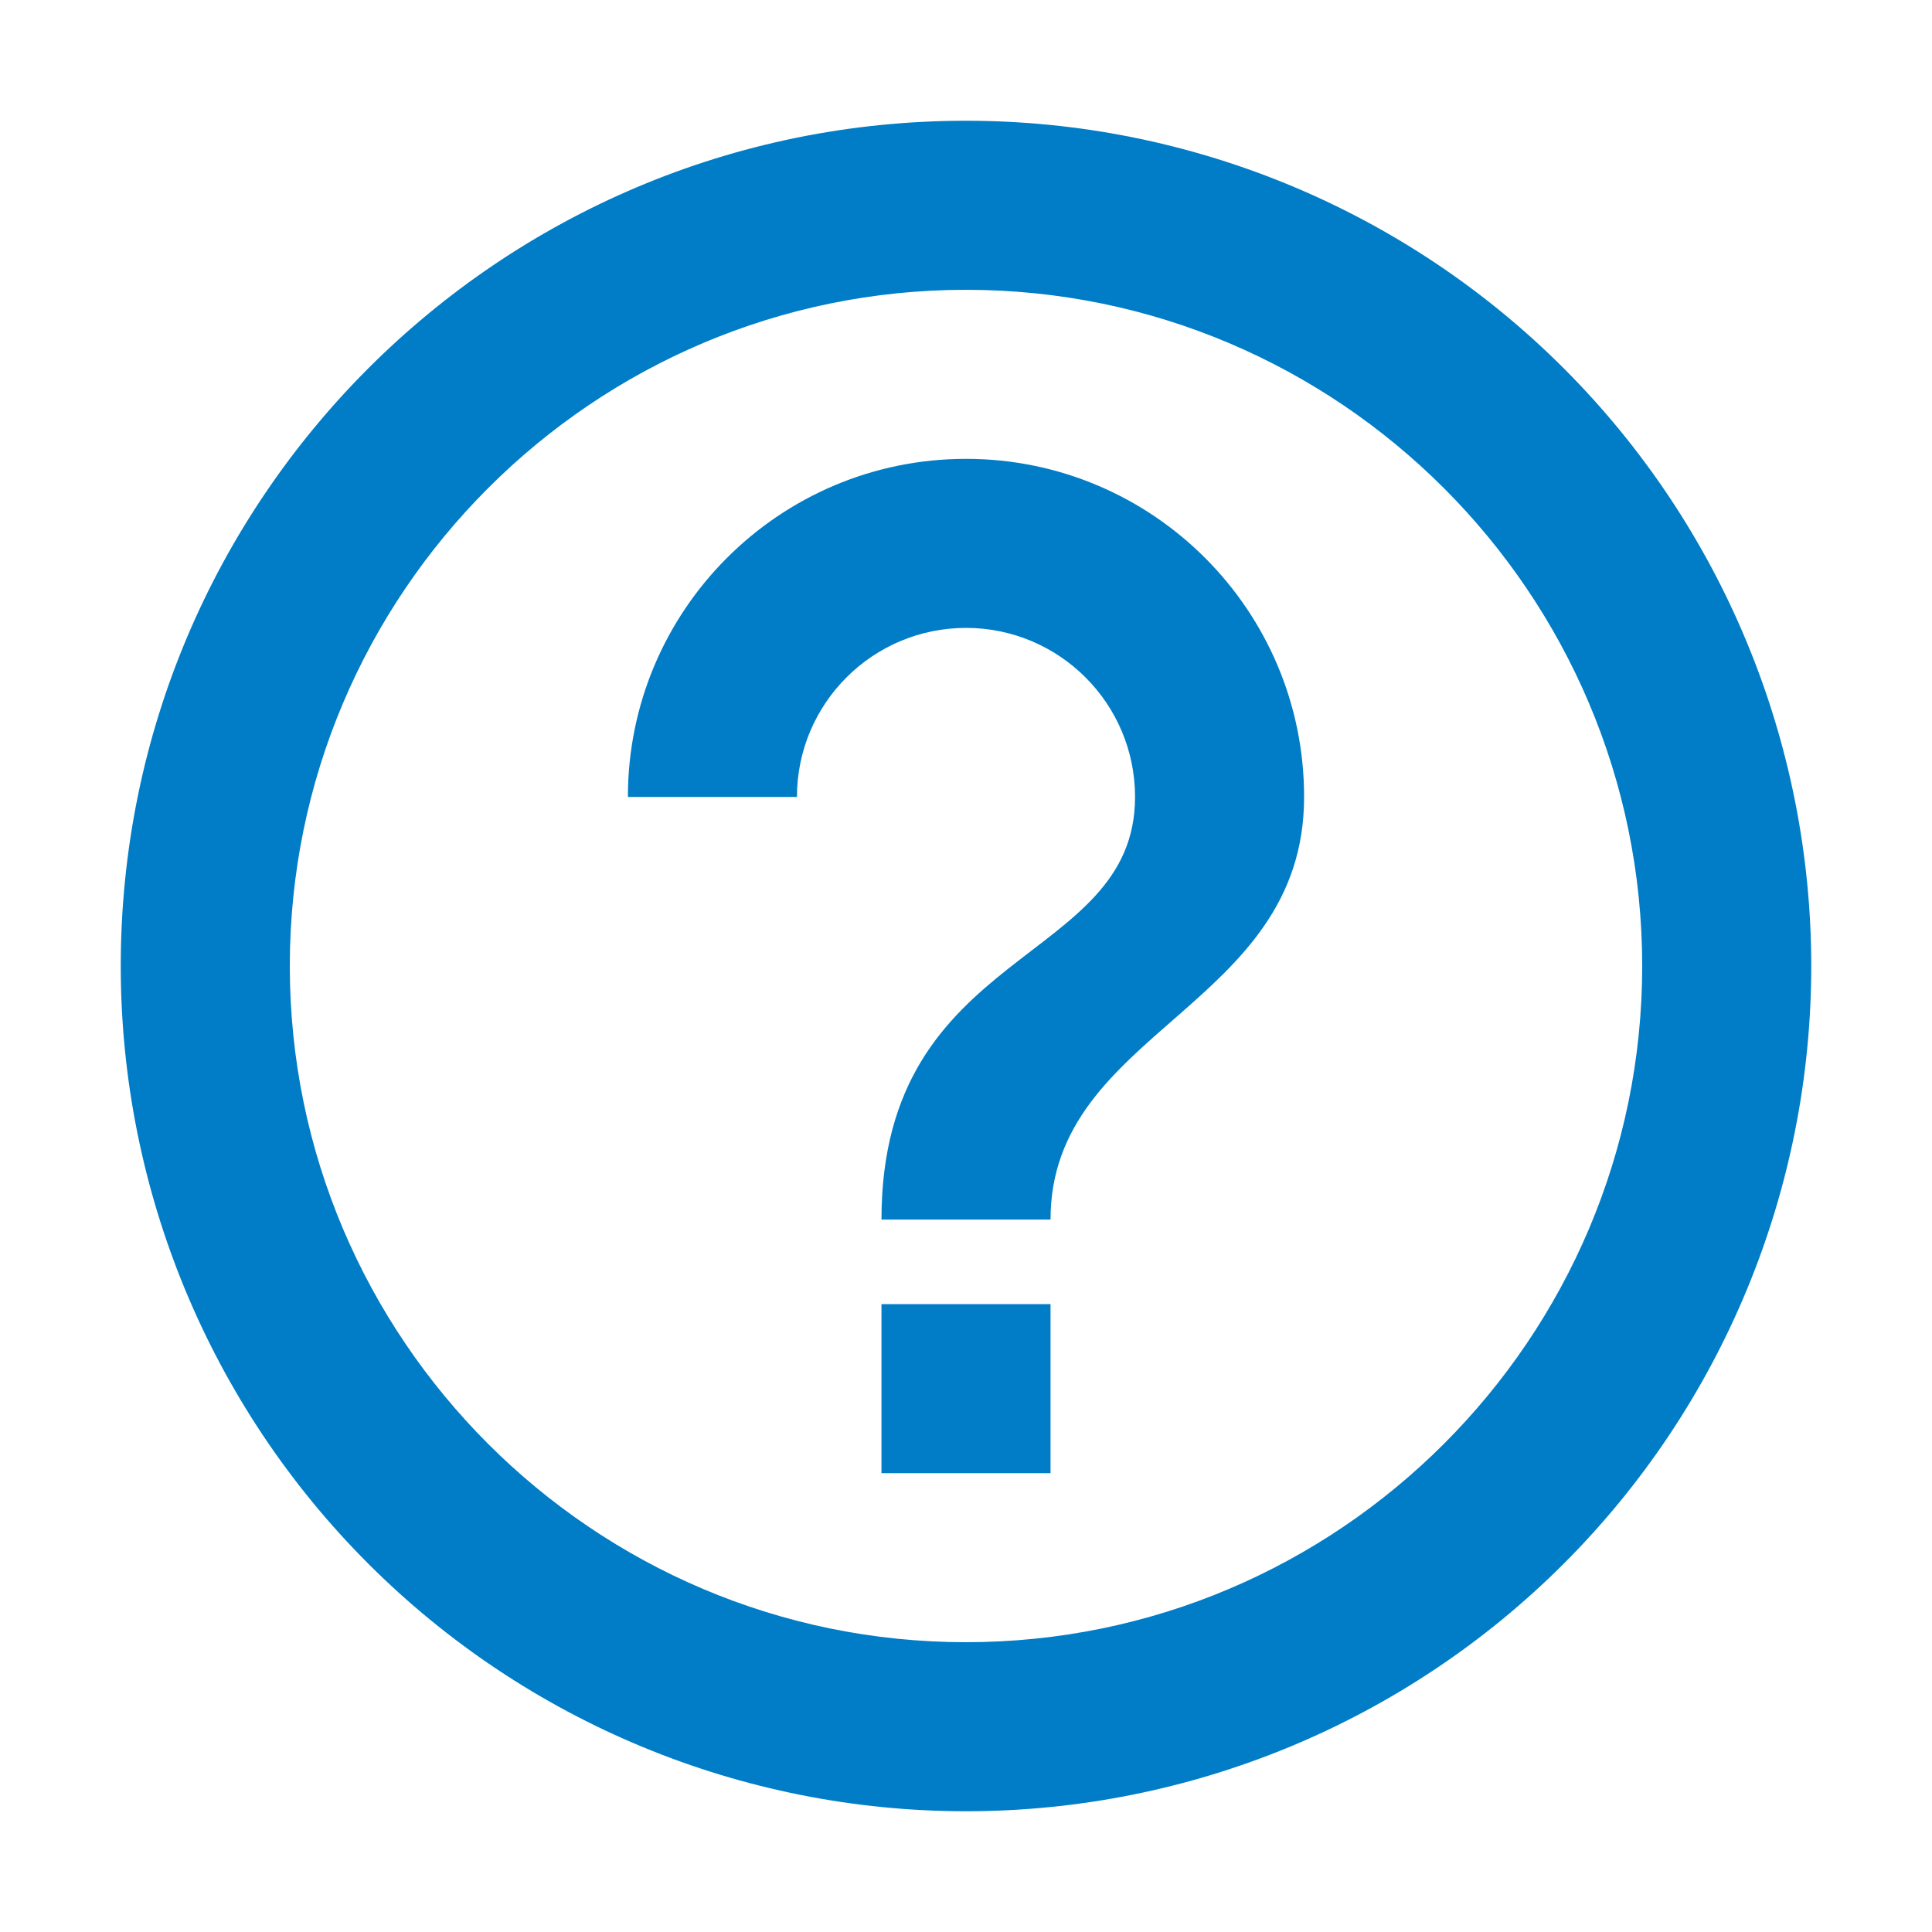
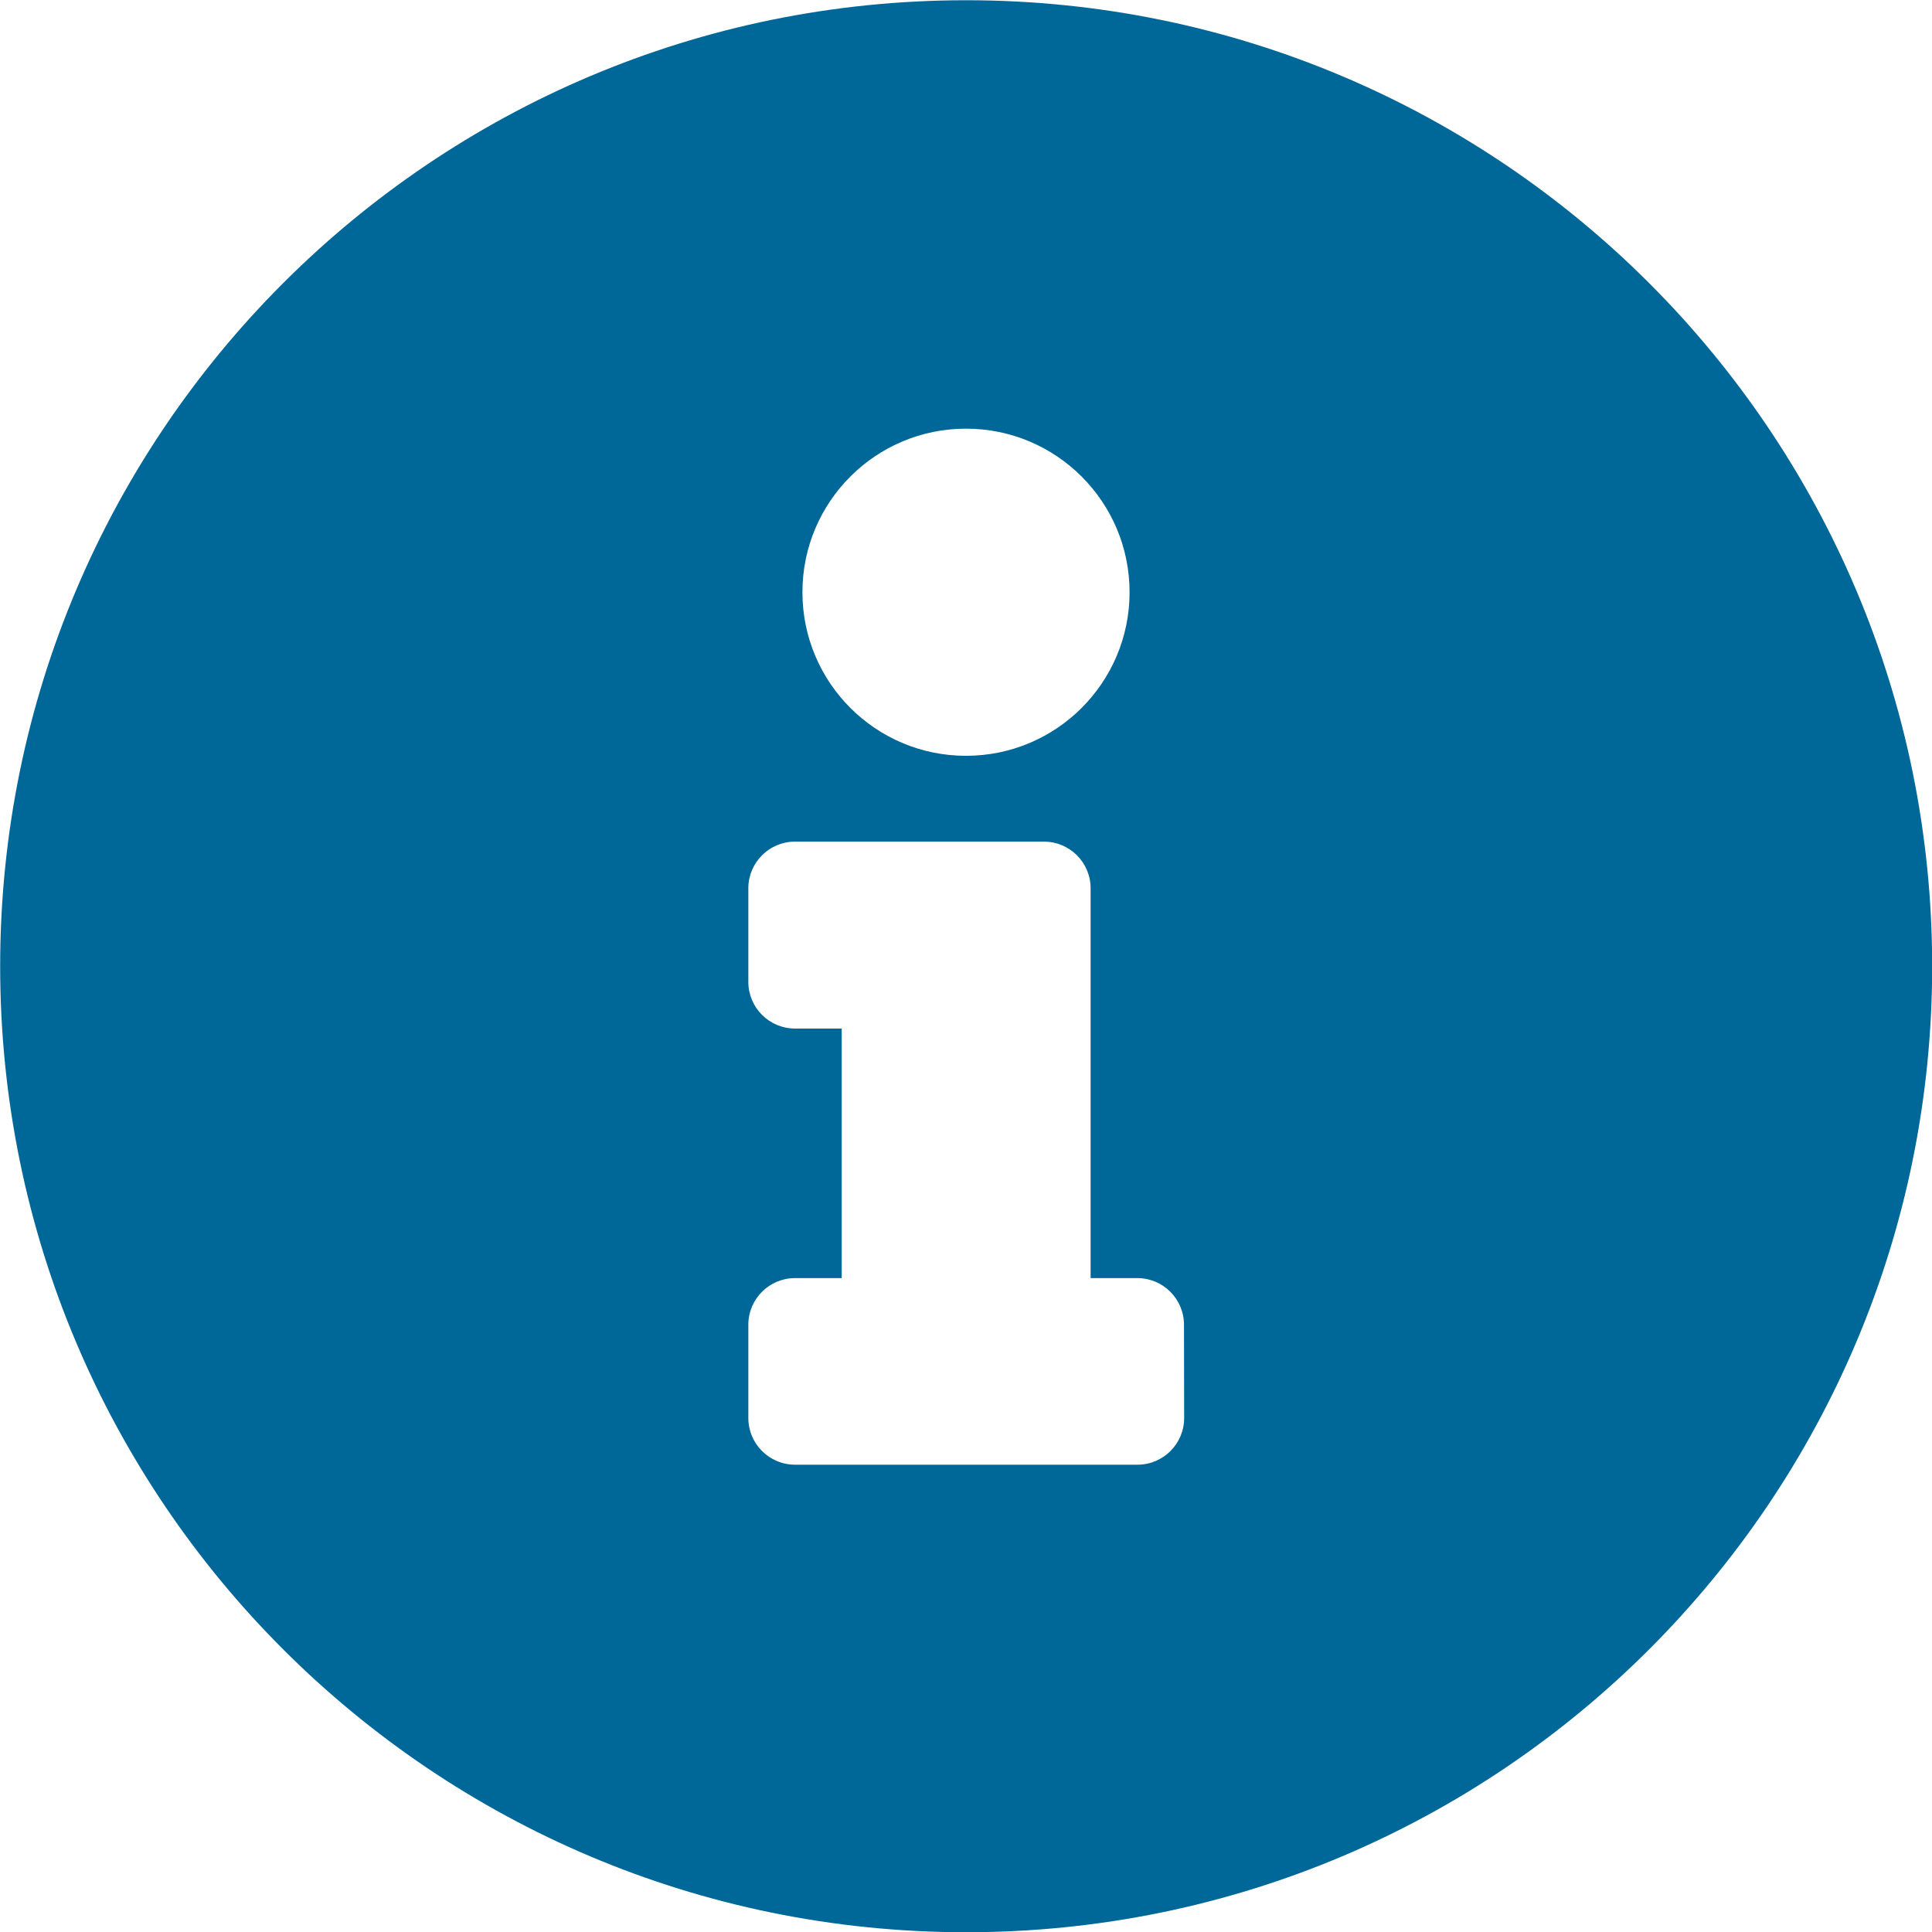
- <svg xmlns="http://www.w3.org/2000/svg" width="16px" height="16px" viewBox="0 0 16 16" version="1.1">
-   <g id="question" stroke="none" stroke-width="1" fill="none" fill-rule="evenodd">
-     <path d="M7.3,12.2 L8.7,12.2 L8.7,10.8 L7.3,10.8 L7.3,12.2 L7.3,12.2 Z M8,1 C4.134,1 1,4.134 1,8 C1,9.857 1.737,11.637 3.05,12.95 C4.363,14.263 6.143,15 8,15 C9.857,15 11.637,14.263 12.95,12.95 C14.263,11.637 15,9.857 15,8 C15,6.143 14.263,4.363 12.95,3.05 C11.637,1.737 9.857,1 8,1 L8,1 Z M8,13.6 C4.913,13.6 2.4,11.087 2.4,8 C2.4,4.913 4.913,2.4 8,2.4 C11.087,2.4 13.6,4.913 13.6,8 C13.6,11.087 11.087,13.6 8,13.6 L8,13.6 Z M8,3.8 C6.454,3.8 5.2,5.054 5.2,6.6 L6.6,6.6 C6.6,5.827 7.227,5.2 8,5.2 C8.773,5.2 9.4,5.827 9.4,6.6 C9.4,8 7.3,7.825 7.3,10.1 L8.7,10.1 C8.7,8.525 10.8,8.35 10.8,6.6 C10.8,5.054 9.546,3.8 8,3.8 Z" id="Shape-Copy" fill="#007DC6" />
+ <svg xmlns="http://www.w3.org/2000/svg" width="12" height="12" viewBox="0 0 12 12">
+   <g>
+     <path fill="#006799" d="M6.563.563a6 6 0 1 0 6 6 6 6 0 0 0-6-6zm0 2.661A1.016 1.016 0 1 1 5.546 4.24a1.016 1.016 0 0 1 1.017-1.016zm1.354 6.145a.29.29 0 0 1-.29.29H5.5a.29.29 0 0 1-.29-.29v-.581A.29.29 0 0 1 5.5 8.5h.29V6.95H5.5a.29.29 0 0 1-.29-.29v-.581a.29.29 0 0 1 .29-.29h1.546a.29.29 0 0 1 .29.29V8.5h.29a.29.29 0 0 1 .29.29z" transform="translate(-84 -8467) translate(83.438 8466.438)" />
  </g>
</svg>
